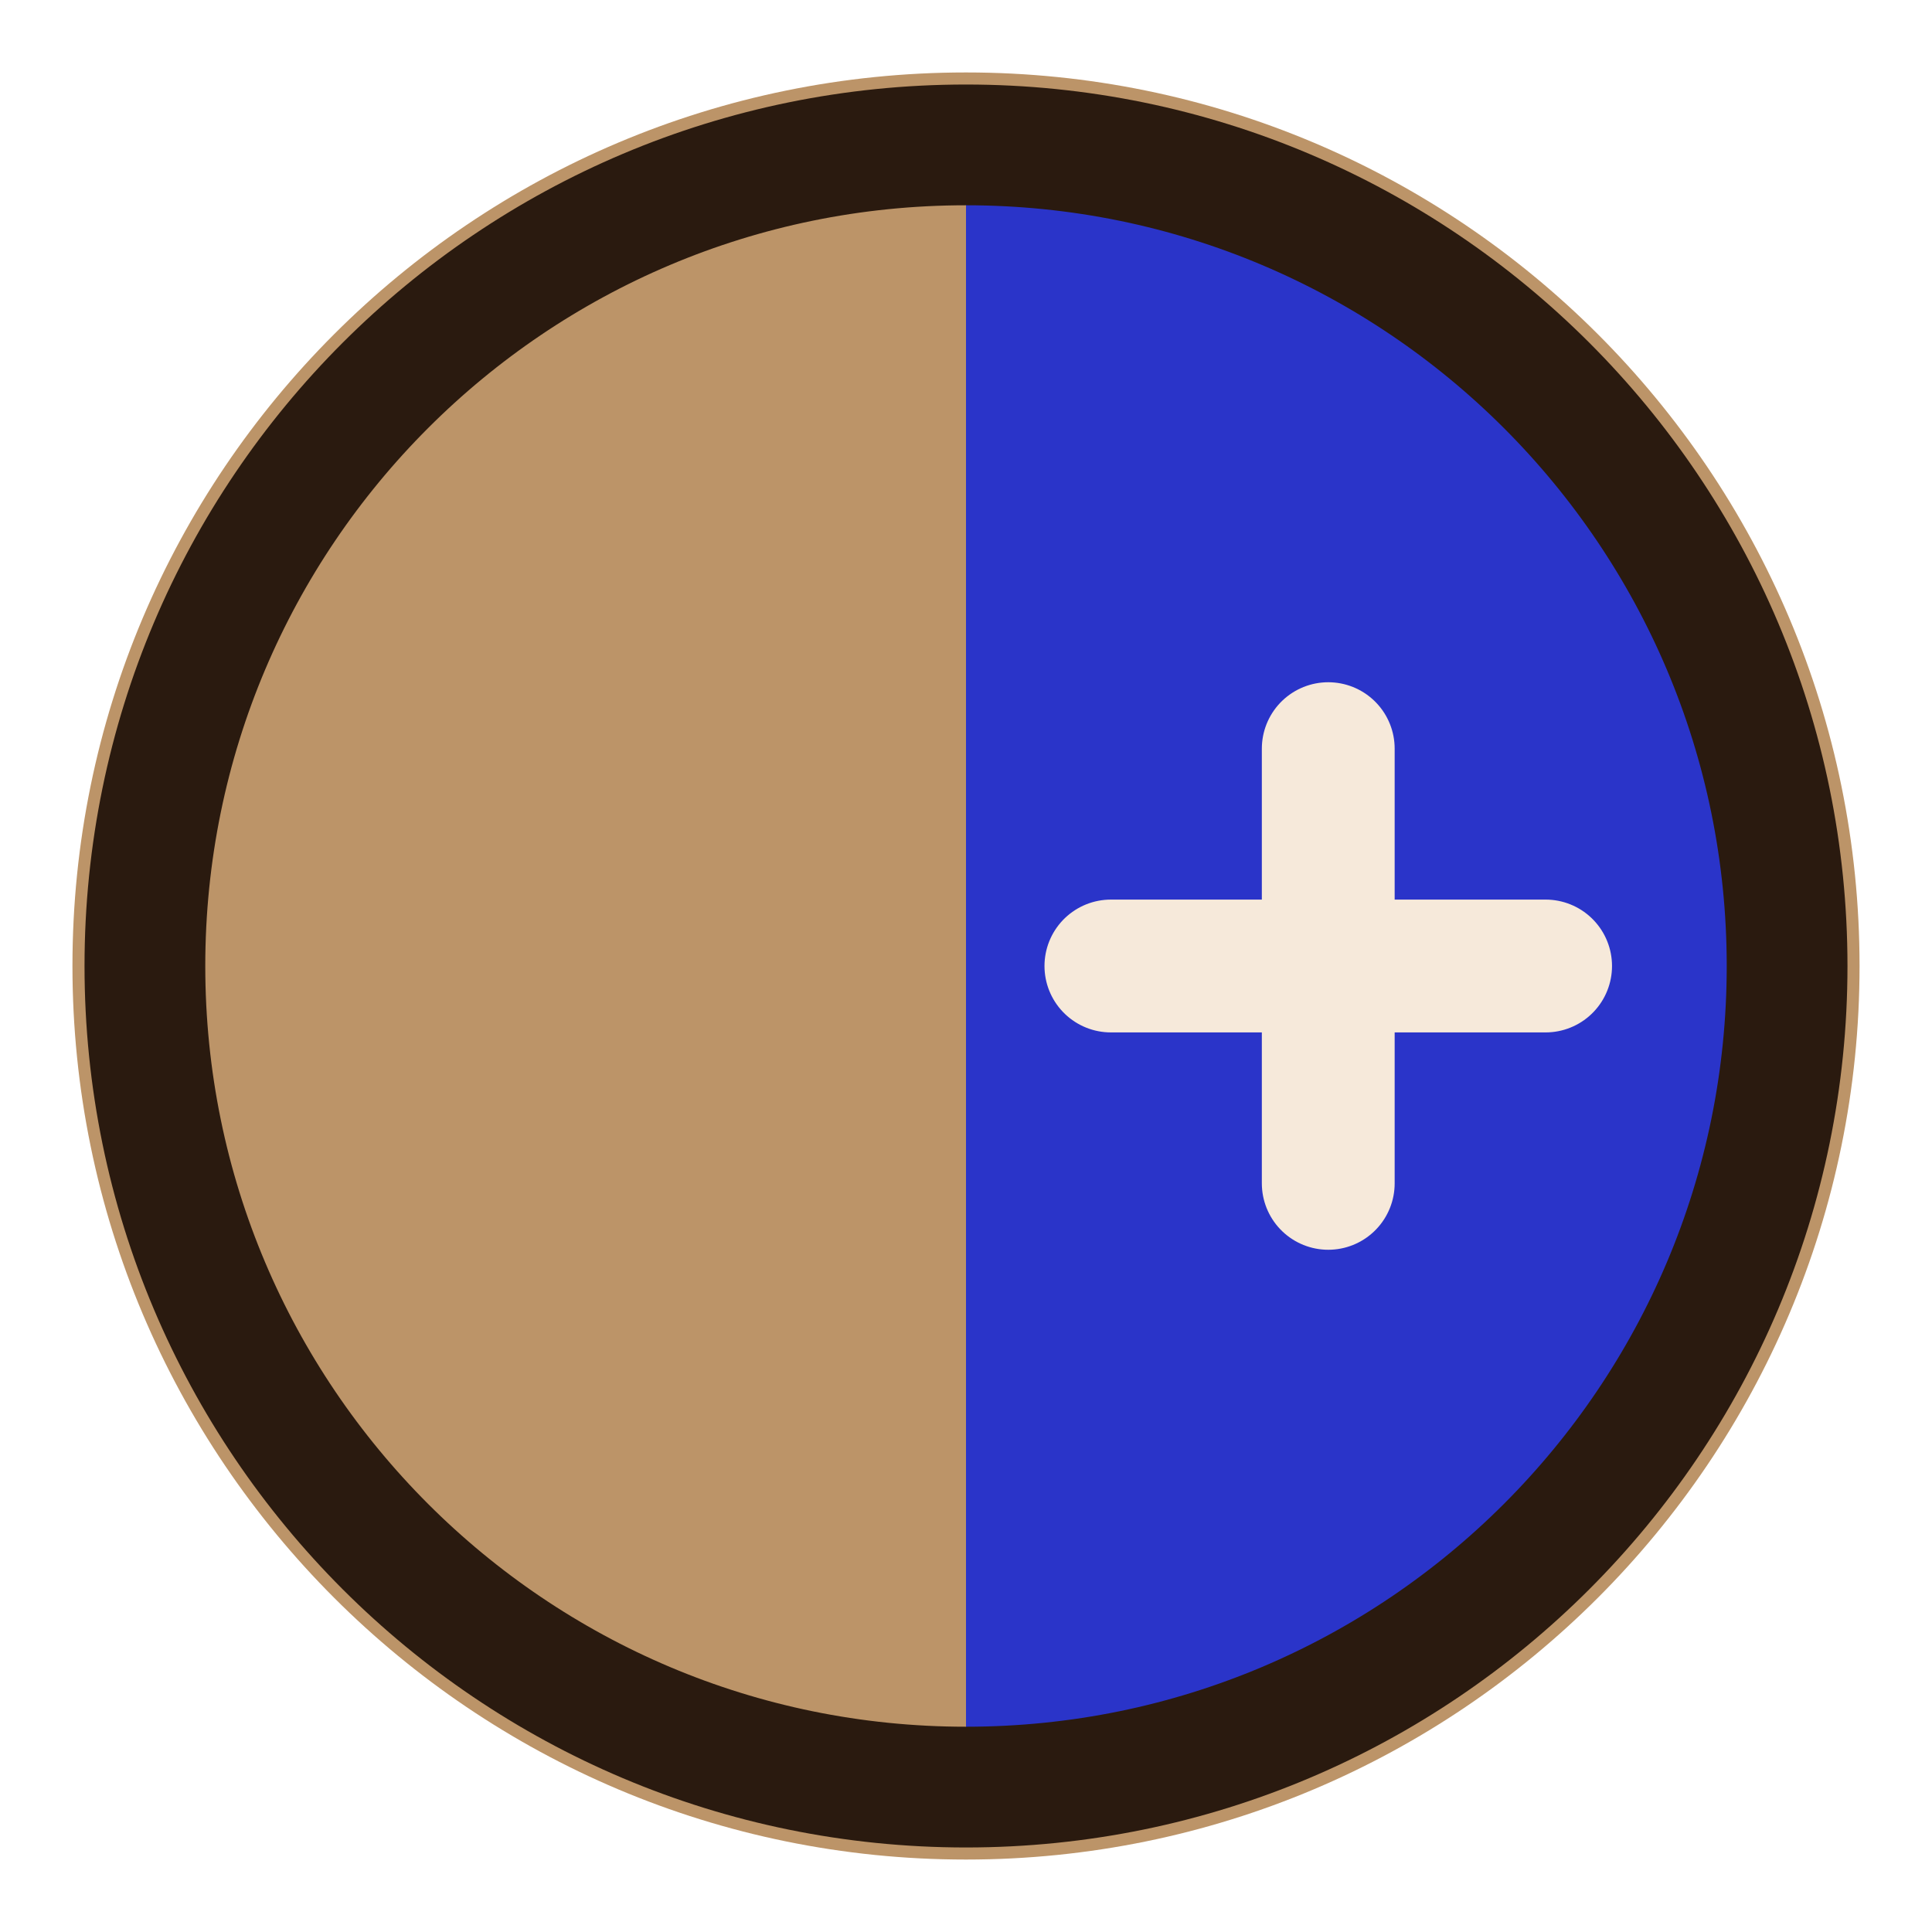
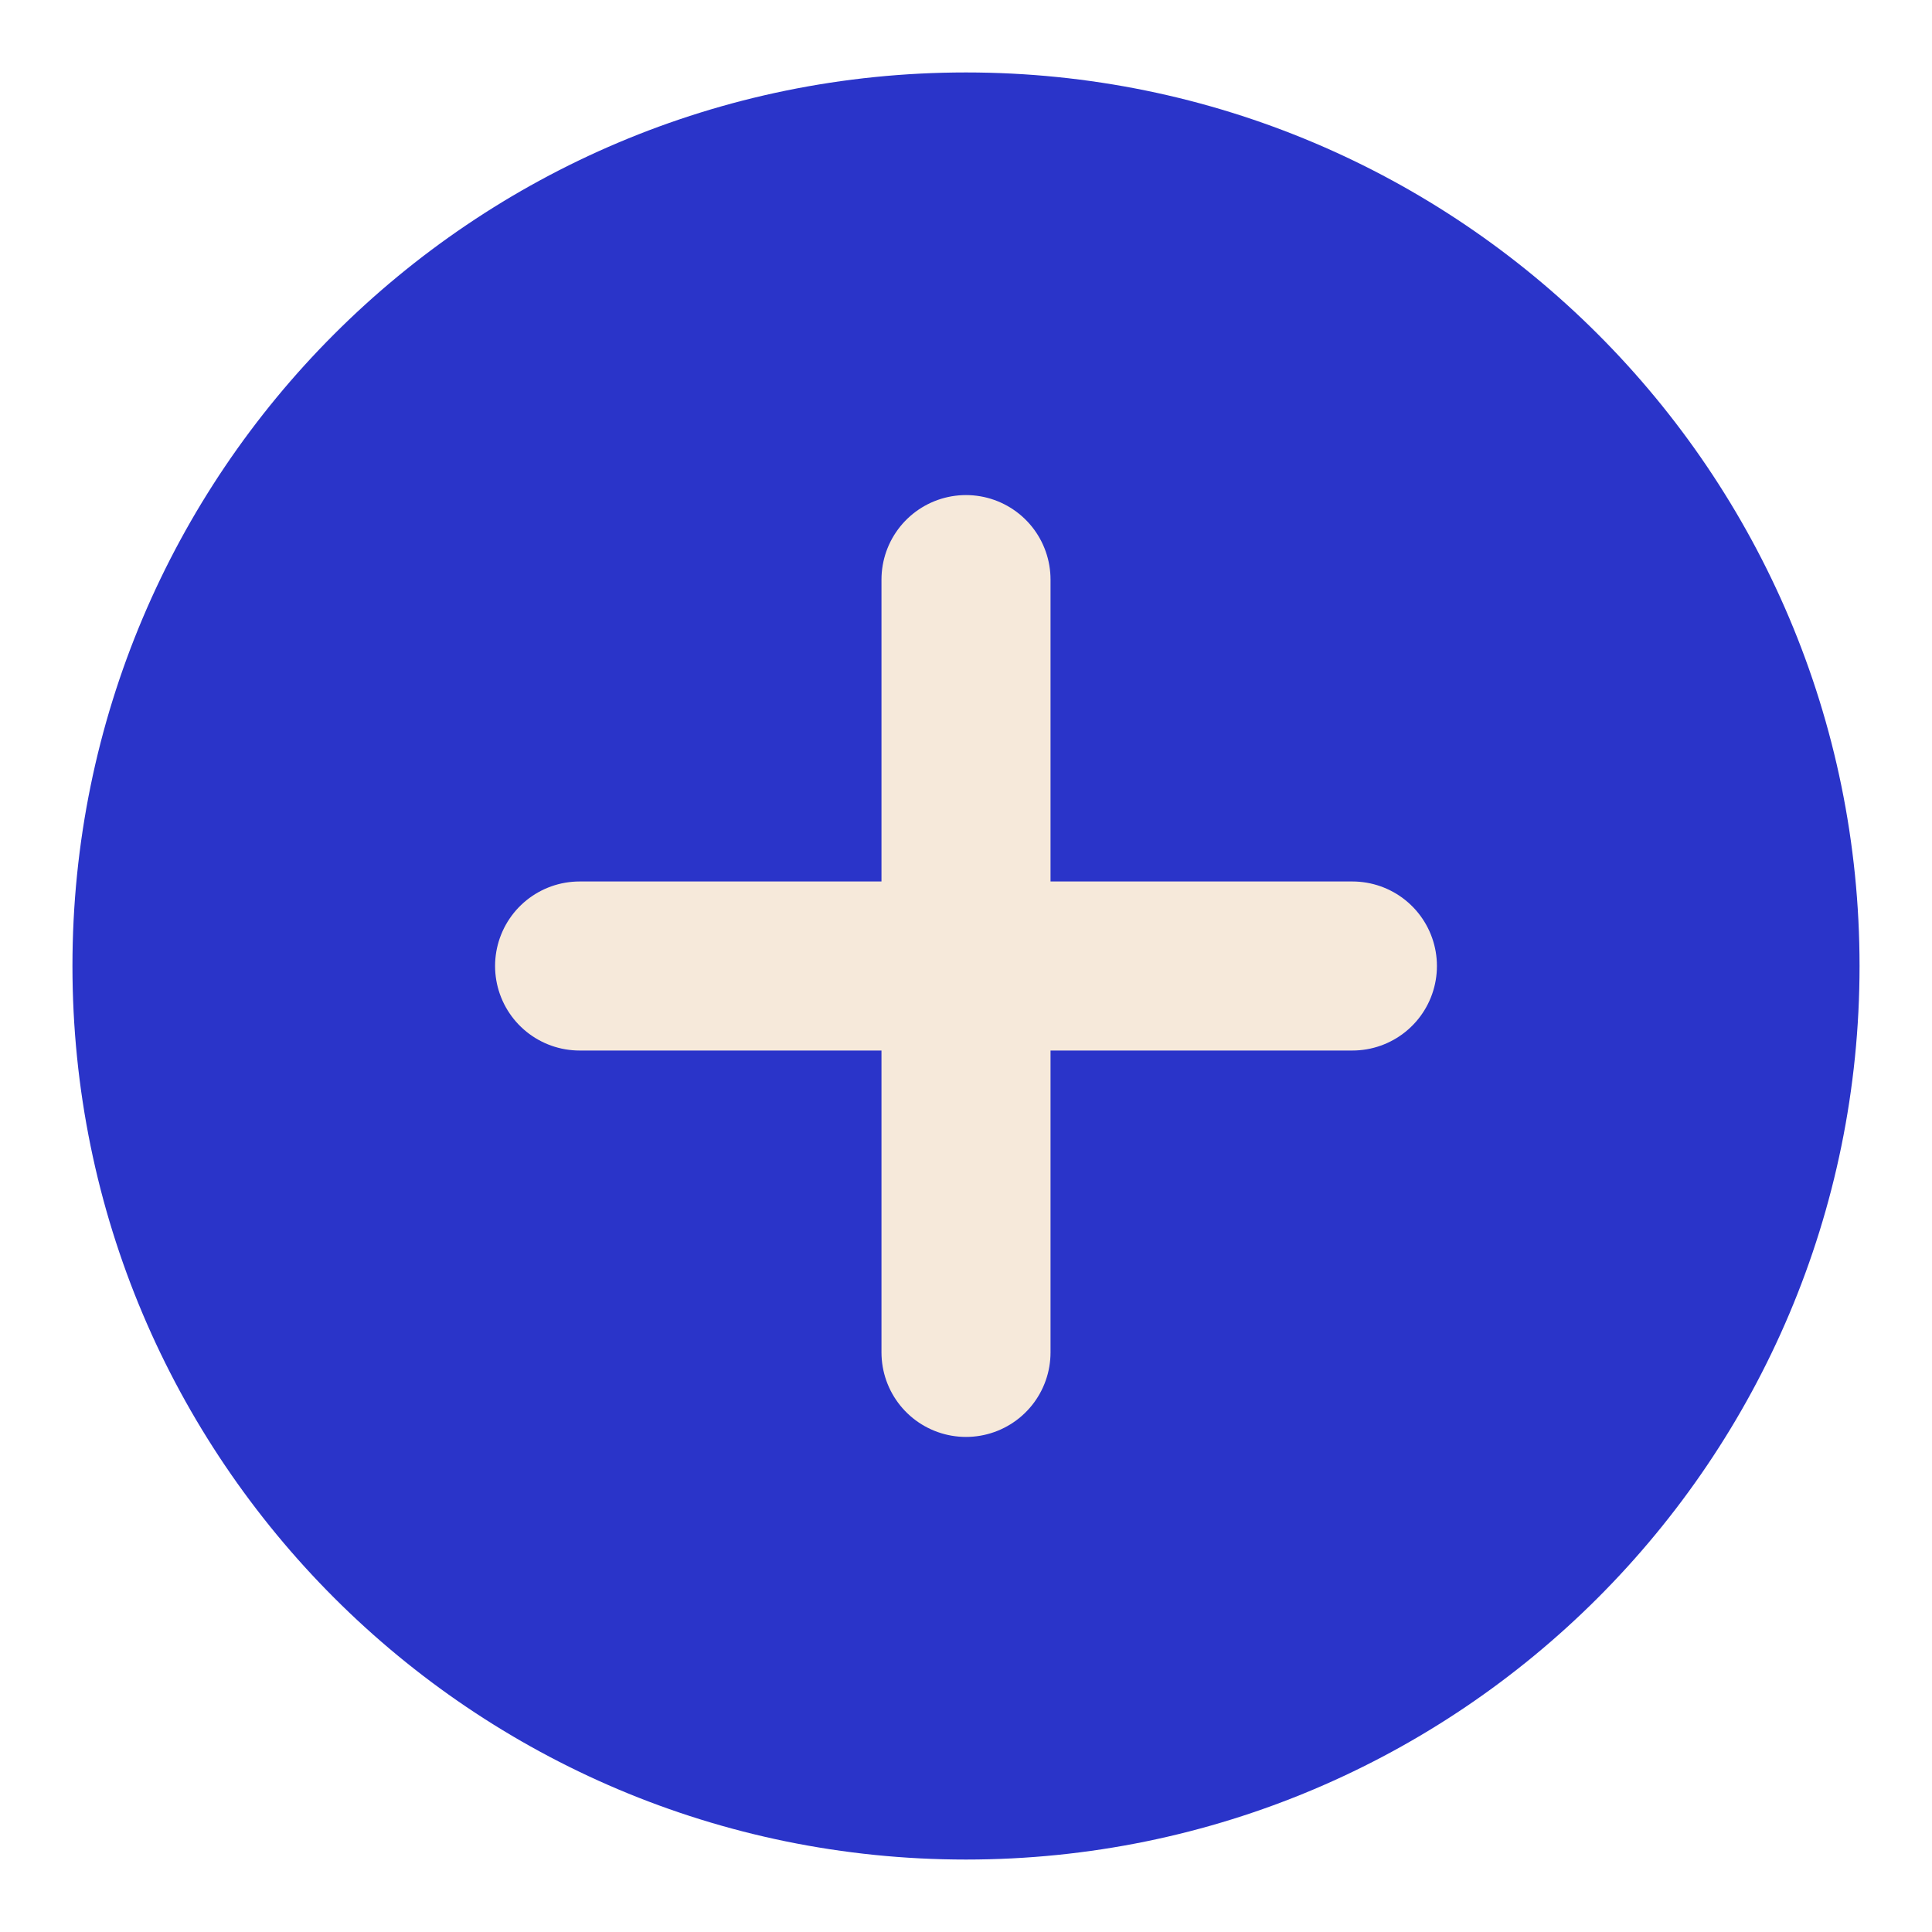
<svg xmlns="http://www.w3.org/2000/svg" viewBox="0 0 40 40">
-   <circle cx="20" cy="20" r="18.5" fill="#BC9468" />
-   <path d="M20 3a17 17 0 0 1 0 34z" fill="#2A34C9" />
-   <circle cx="20" cy="20" r="17" fill="none" stroke="#2A1A0F" stroke-width="2.5" />
-   <path d="M27.5 15.5v9M23 20h9" stroke="#F6E9DA" stroke-width="2.75" stroke-linecap="round" />
+   <circle cx="20" cy="20" r="18.5" fill="#2A34C9" />
+   <path d="M20 12v16M12 20h16" stroke="#F6E9DA" stroke-width="3.5" stroke-linecap="round" />
</svg>
